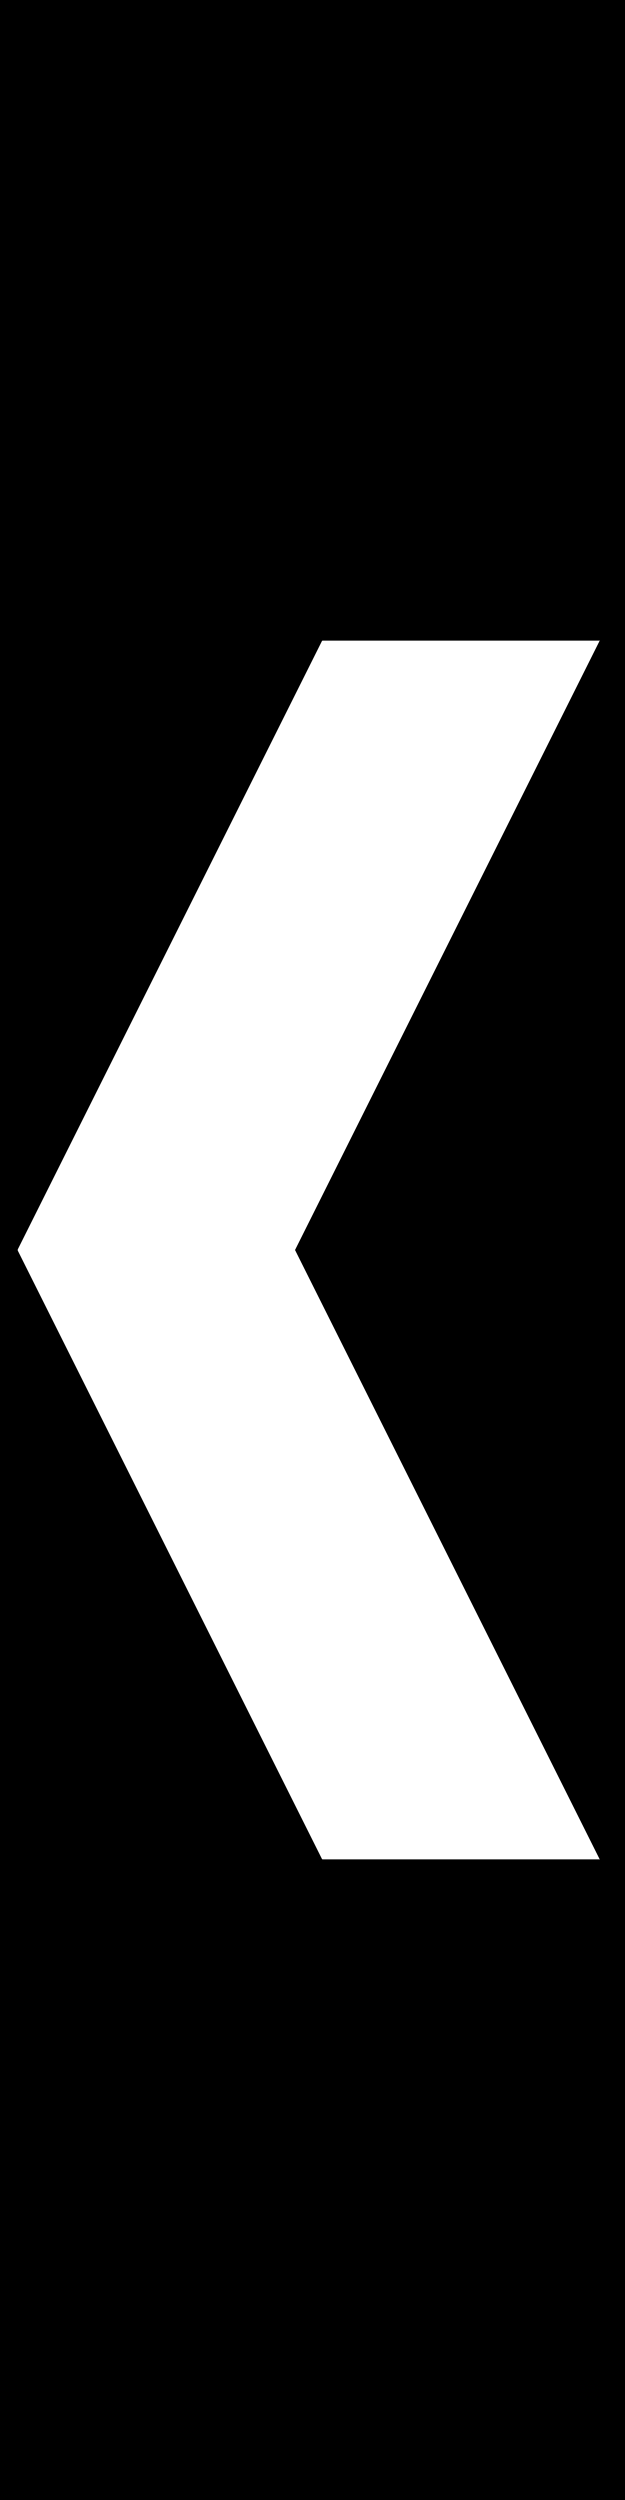
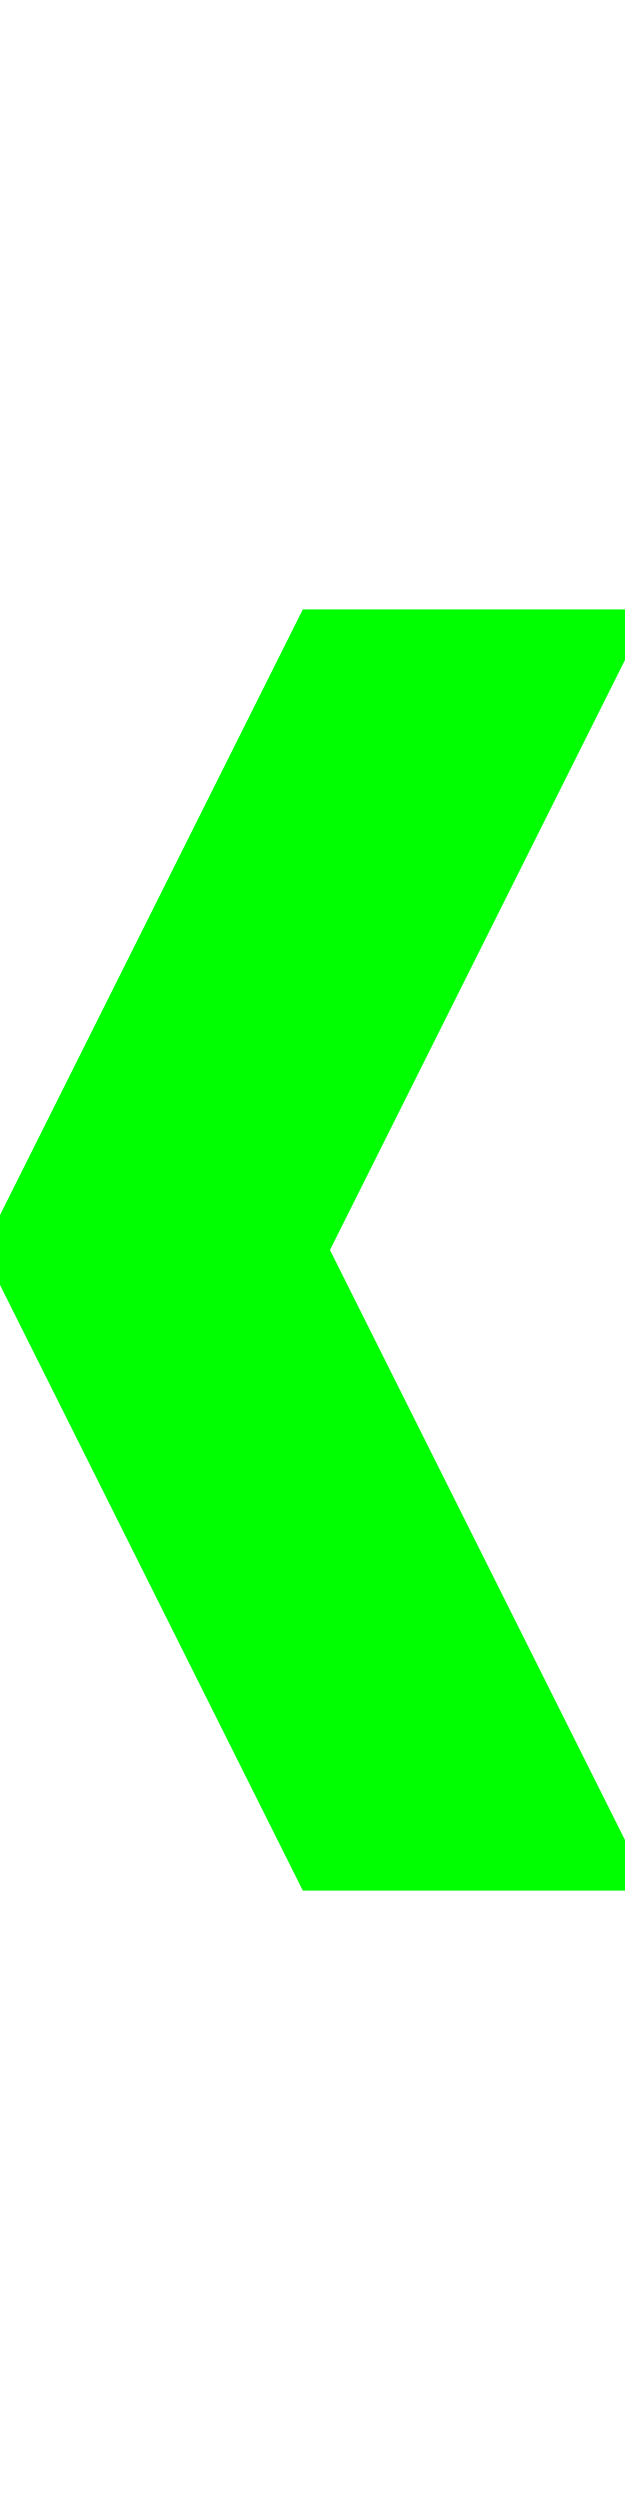
<svg xmlns="http://www.w3.org/2000/svg" version="1.1" baseProfile="full" width="100" height="400">
-   <rect x="0" y="0" width="100" height="100" style="fill:black;stroke:black;stroke-width:5" />
-   <polygon points="0,100 50,100 0,200" style="fill:black;stroke:black;stroke-width:5" />
-   <polygon points="0,300 50,300 0,200" style="fill:black;stroke:black;stroke-width:5" />
-   <polygon points="50,200 100,100 100,300" style="fill:black;stroke:black;stroke-width:5" />
-   <rect x="0" y="300" width="100" height="100" style="fill:black;stroke:black;stroke-width:5" />
+   <polygon points="50,100 100,100 50,200 100,300 50,300 0,200" style="fill:lime;stroke:lime;stroke-width:5" />
</svg>
